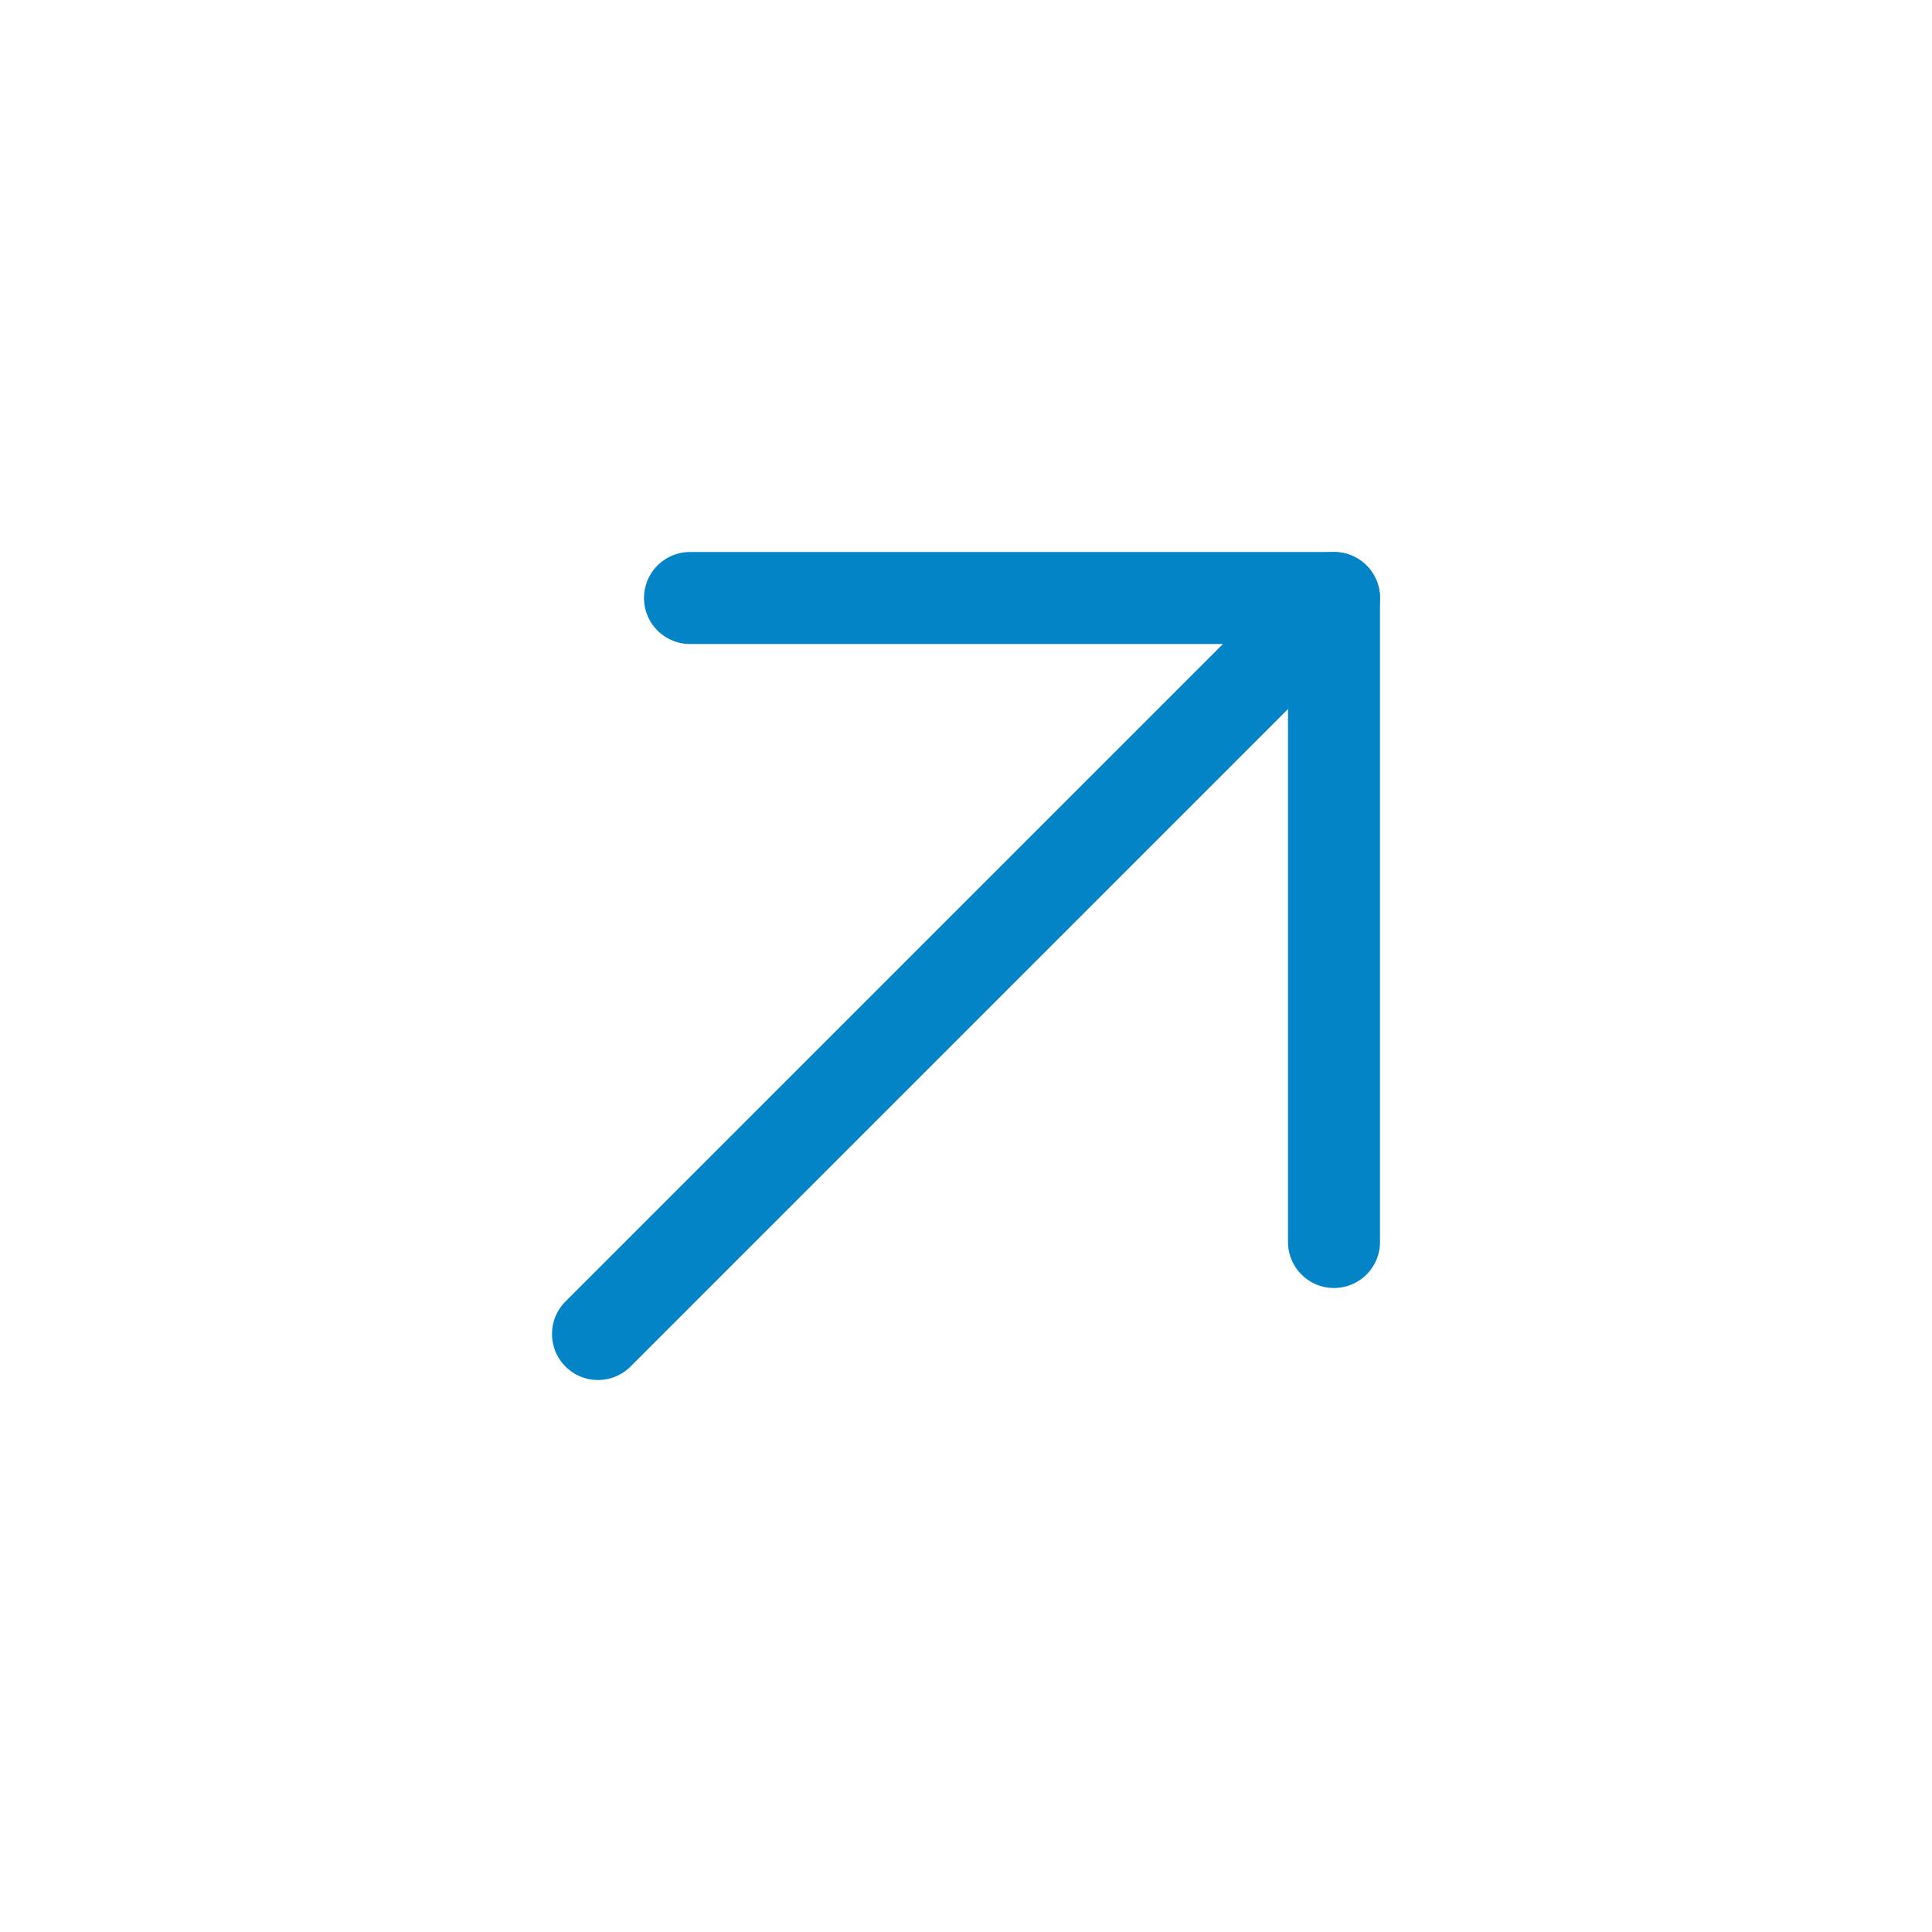
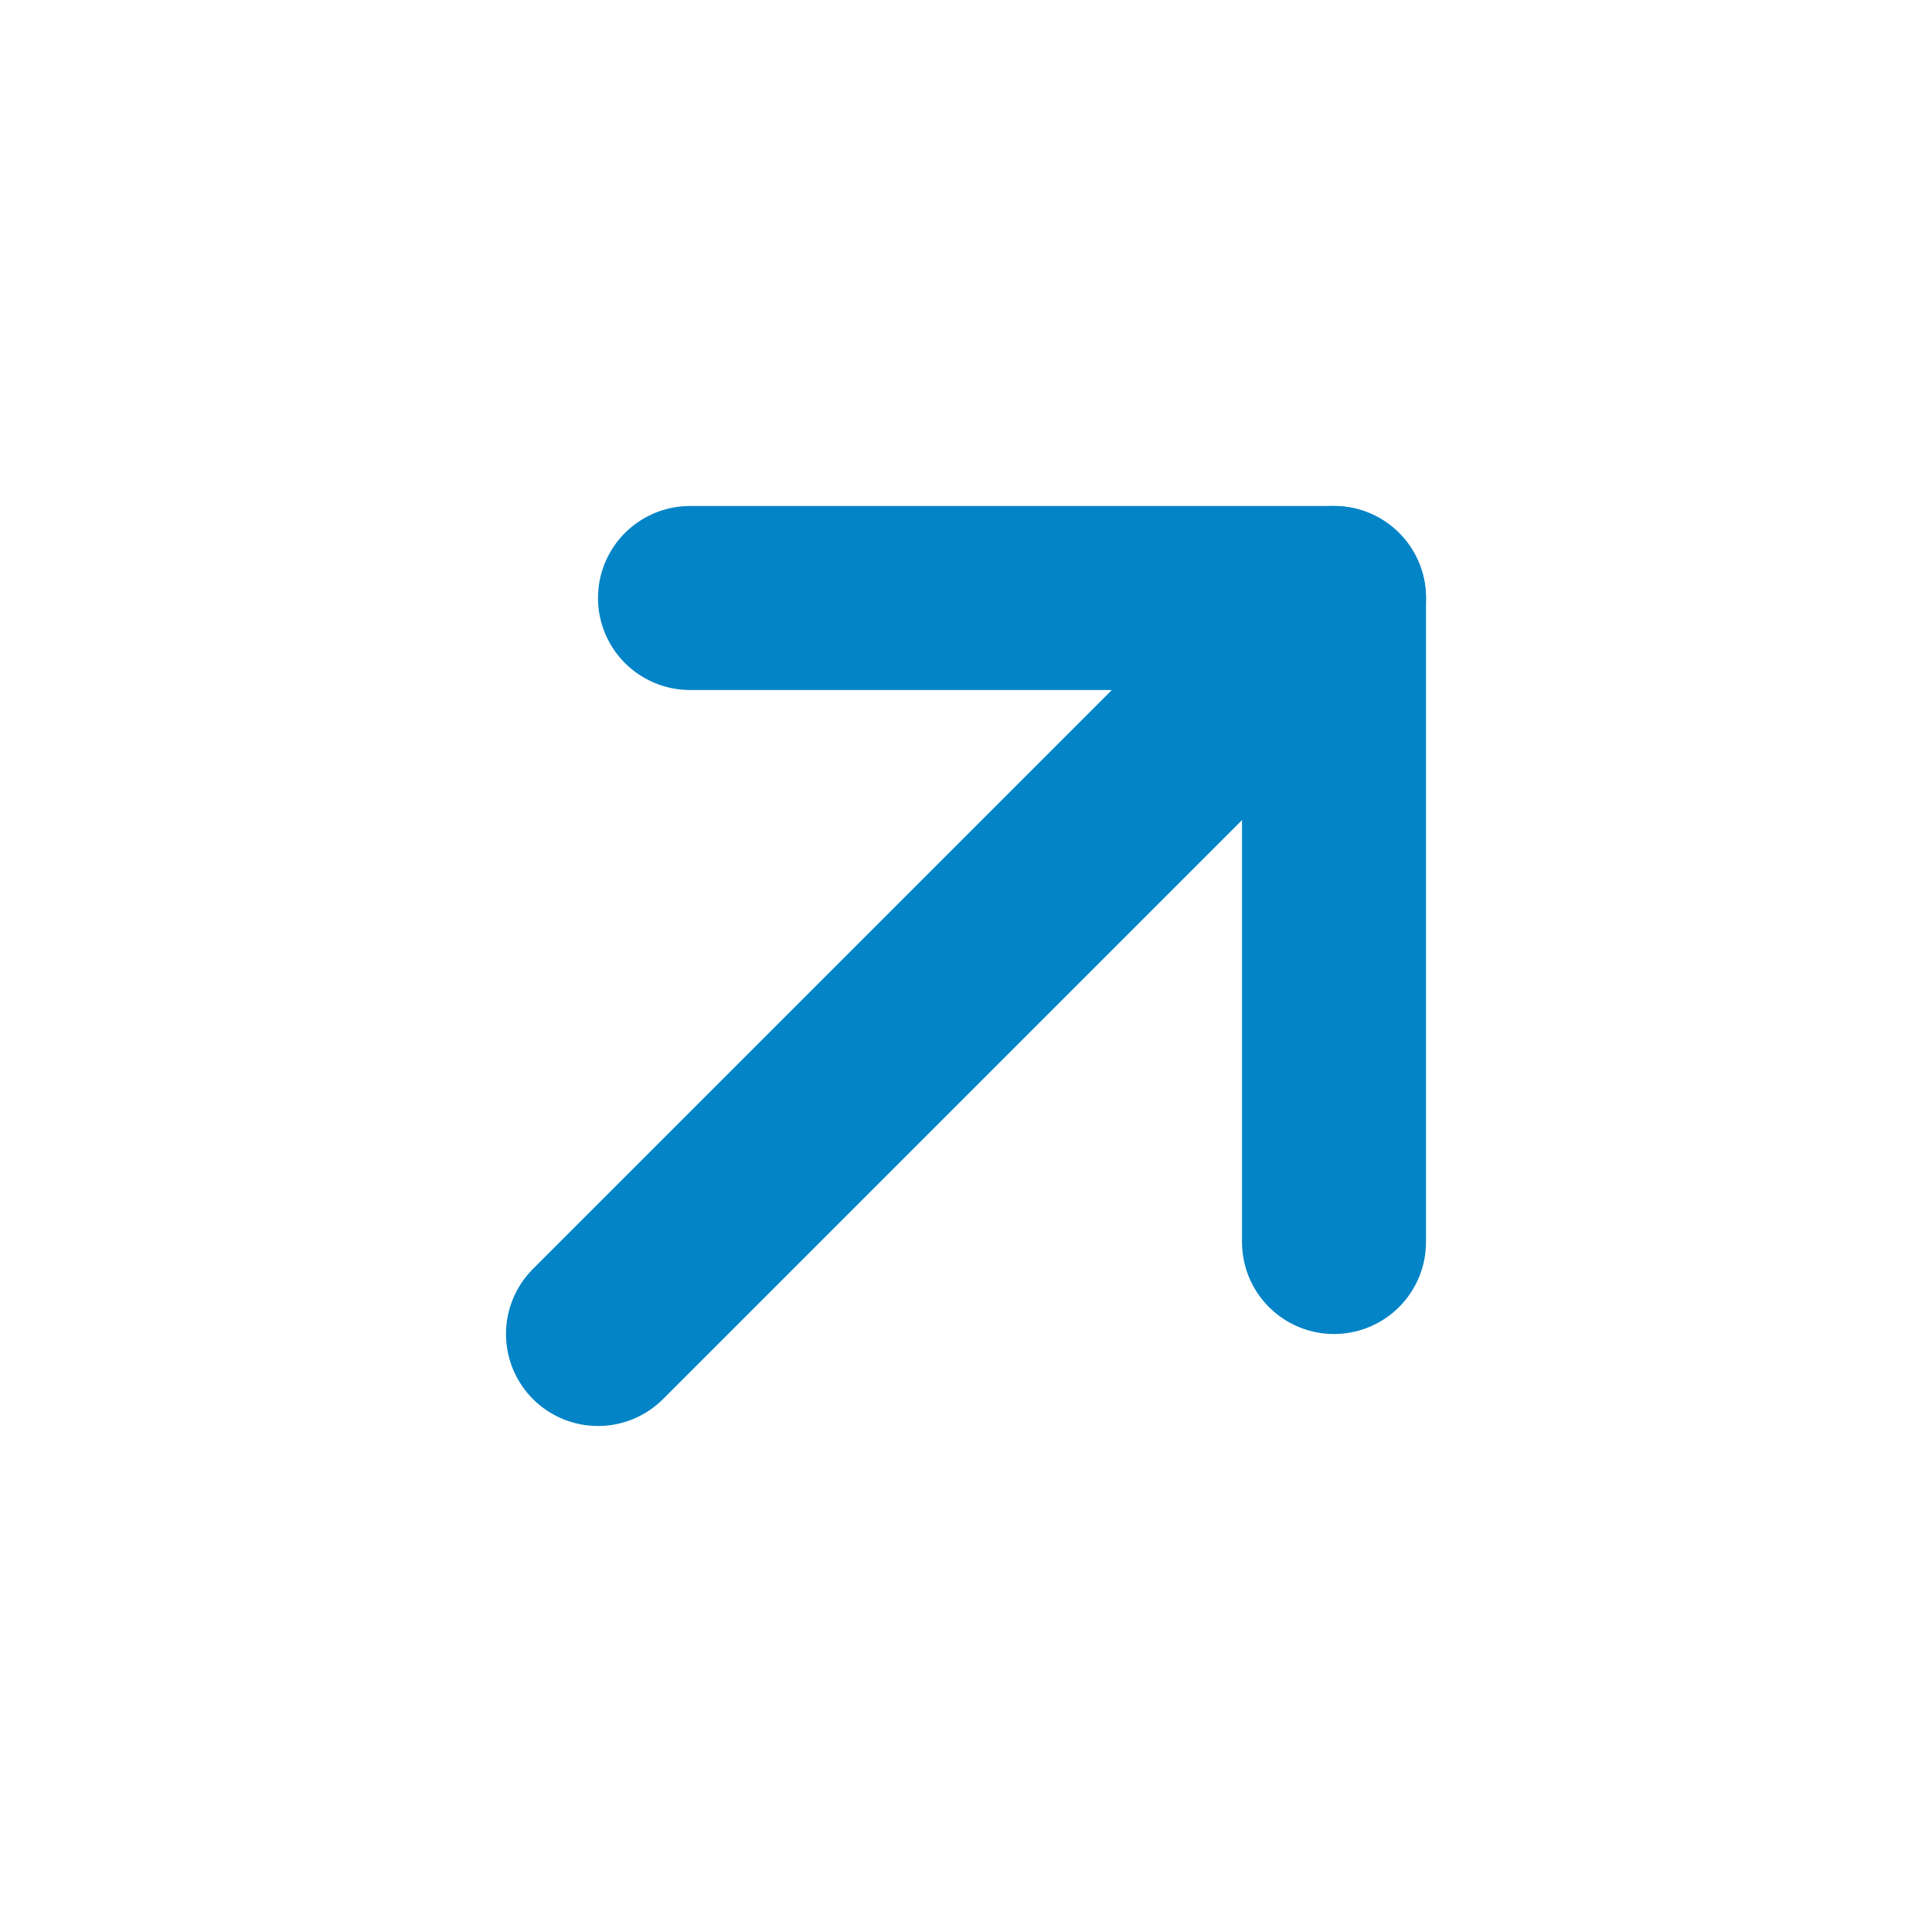
<svg xmlns="http://www.w3.org/2000/svg" height="21" viewBox="0 0 21 21" width="21">
-   <g fill="none" fill-rule="evenodd" stroke="#0284c7" stroke-linecap="round" stroke-linejoin="round" transform="translate(6 6)">
+   <g fill="none" fill-rule="evenodd" stroke="#0284c7" stroke-width="2" stroke-linecap="round" stroke-linejoin="round" transform="translate(6 6)">
    <path d="m8.5 7.5v-7h-7" />
    <path d="m8.5.5-8 8" />
  </g>
</svg>
